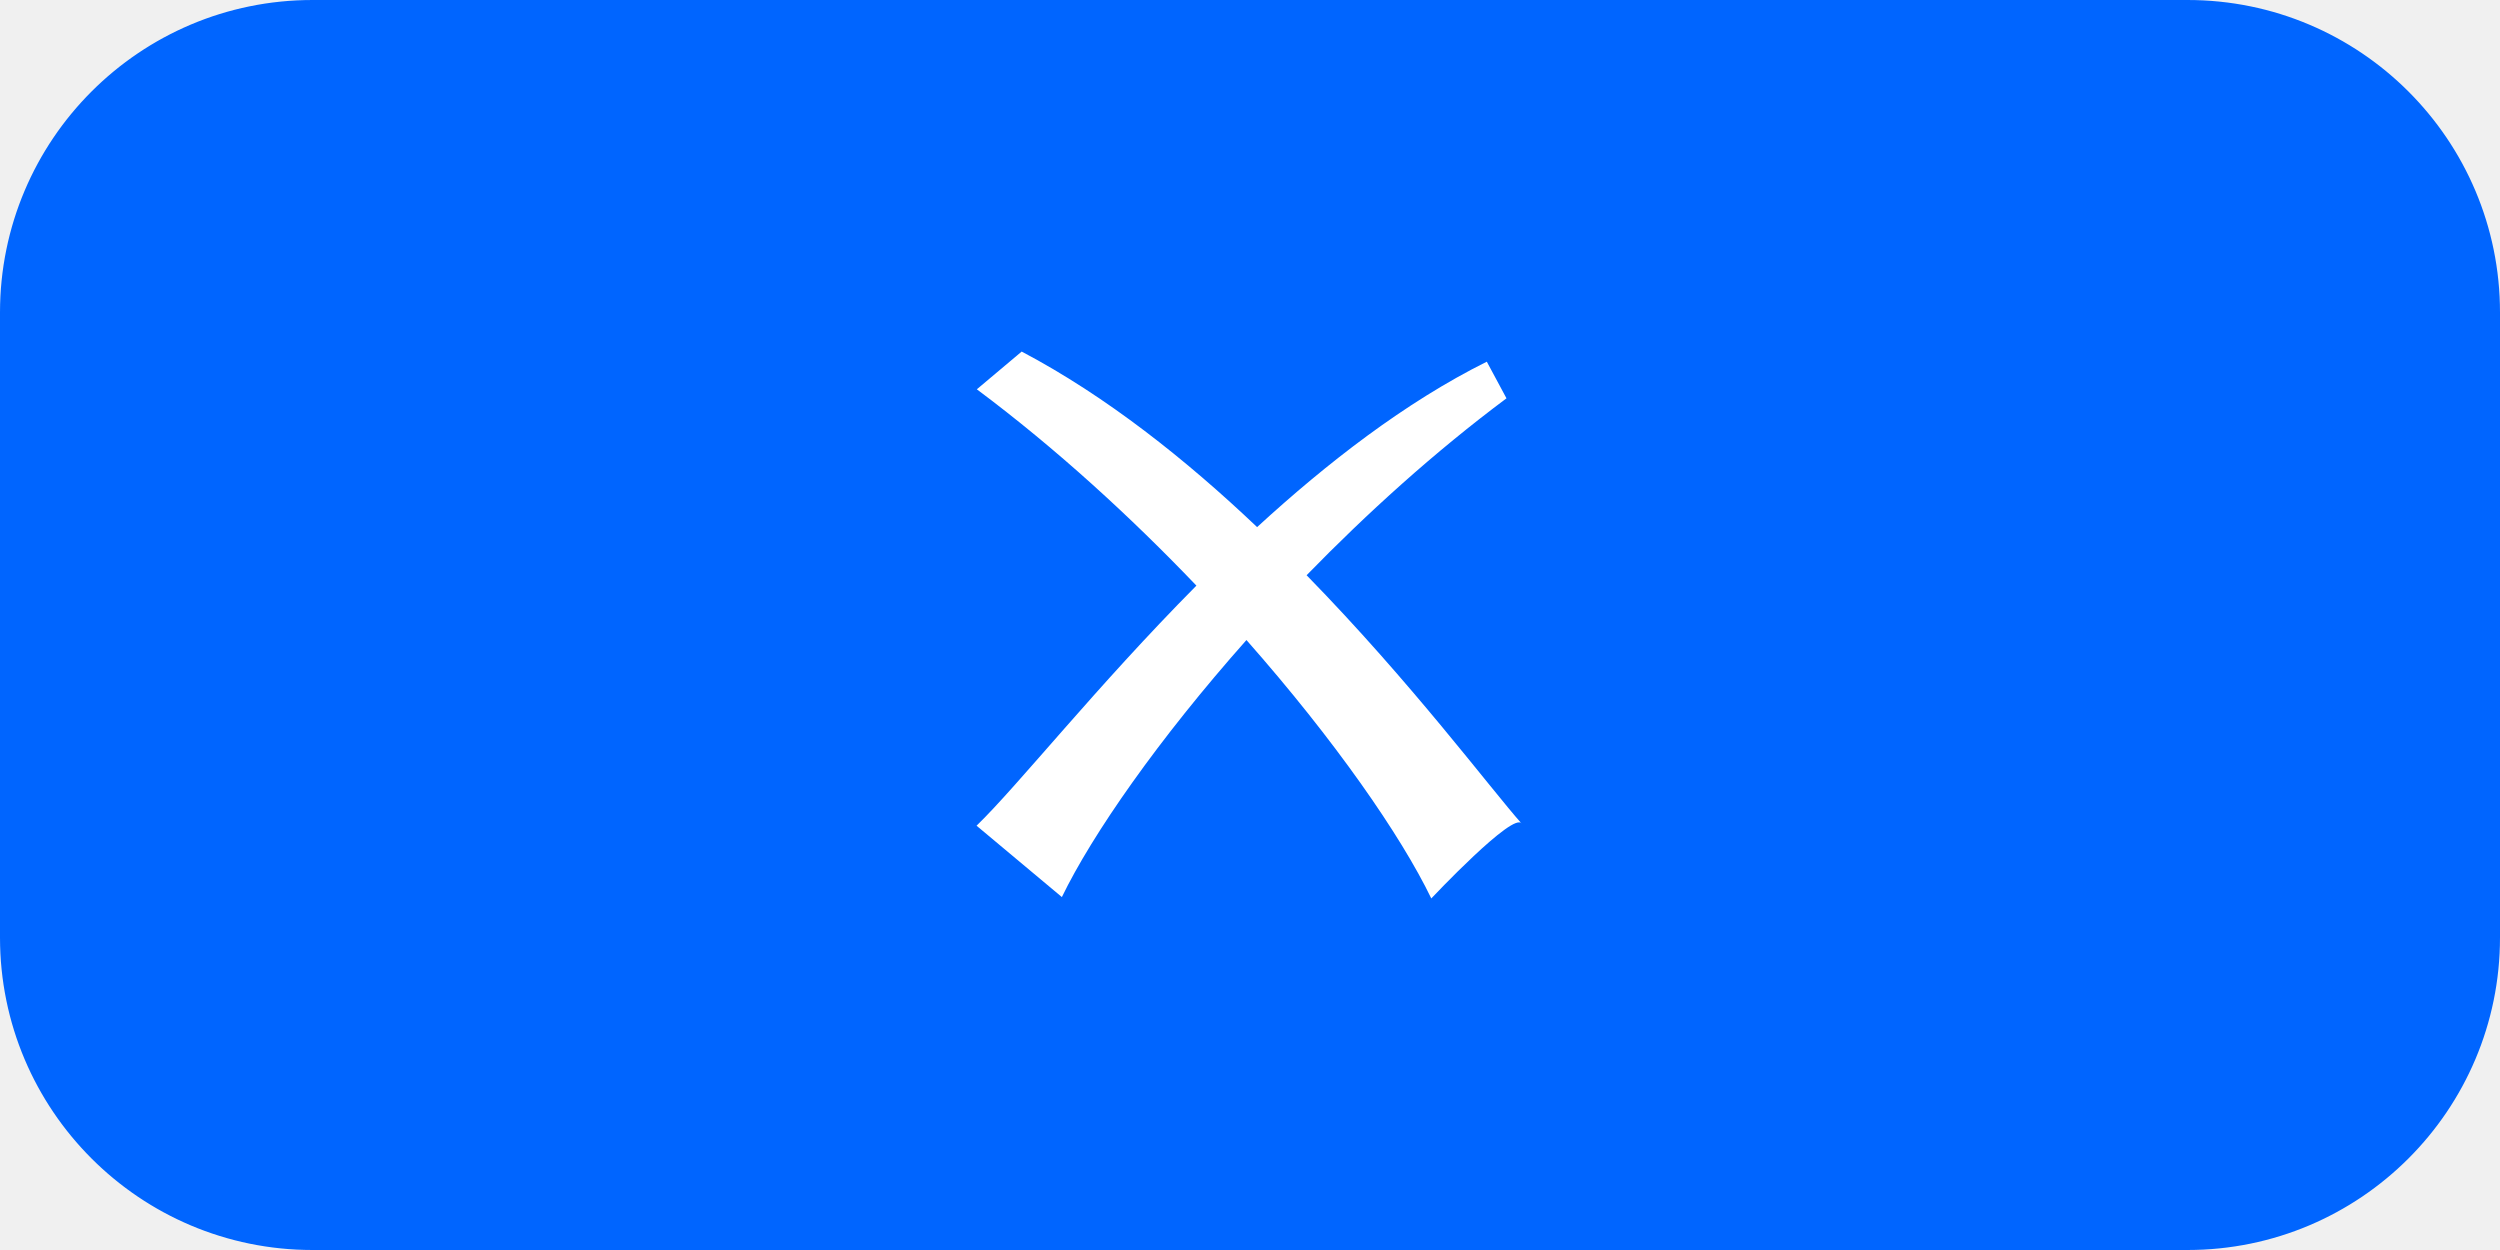
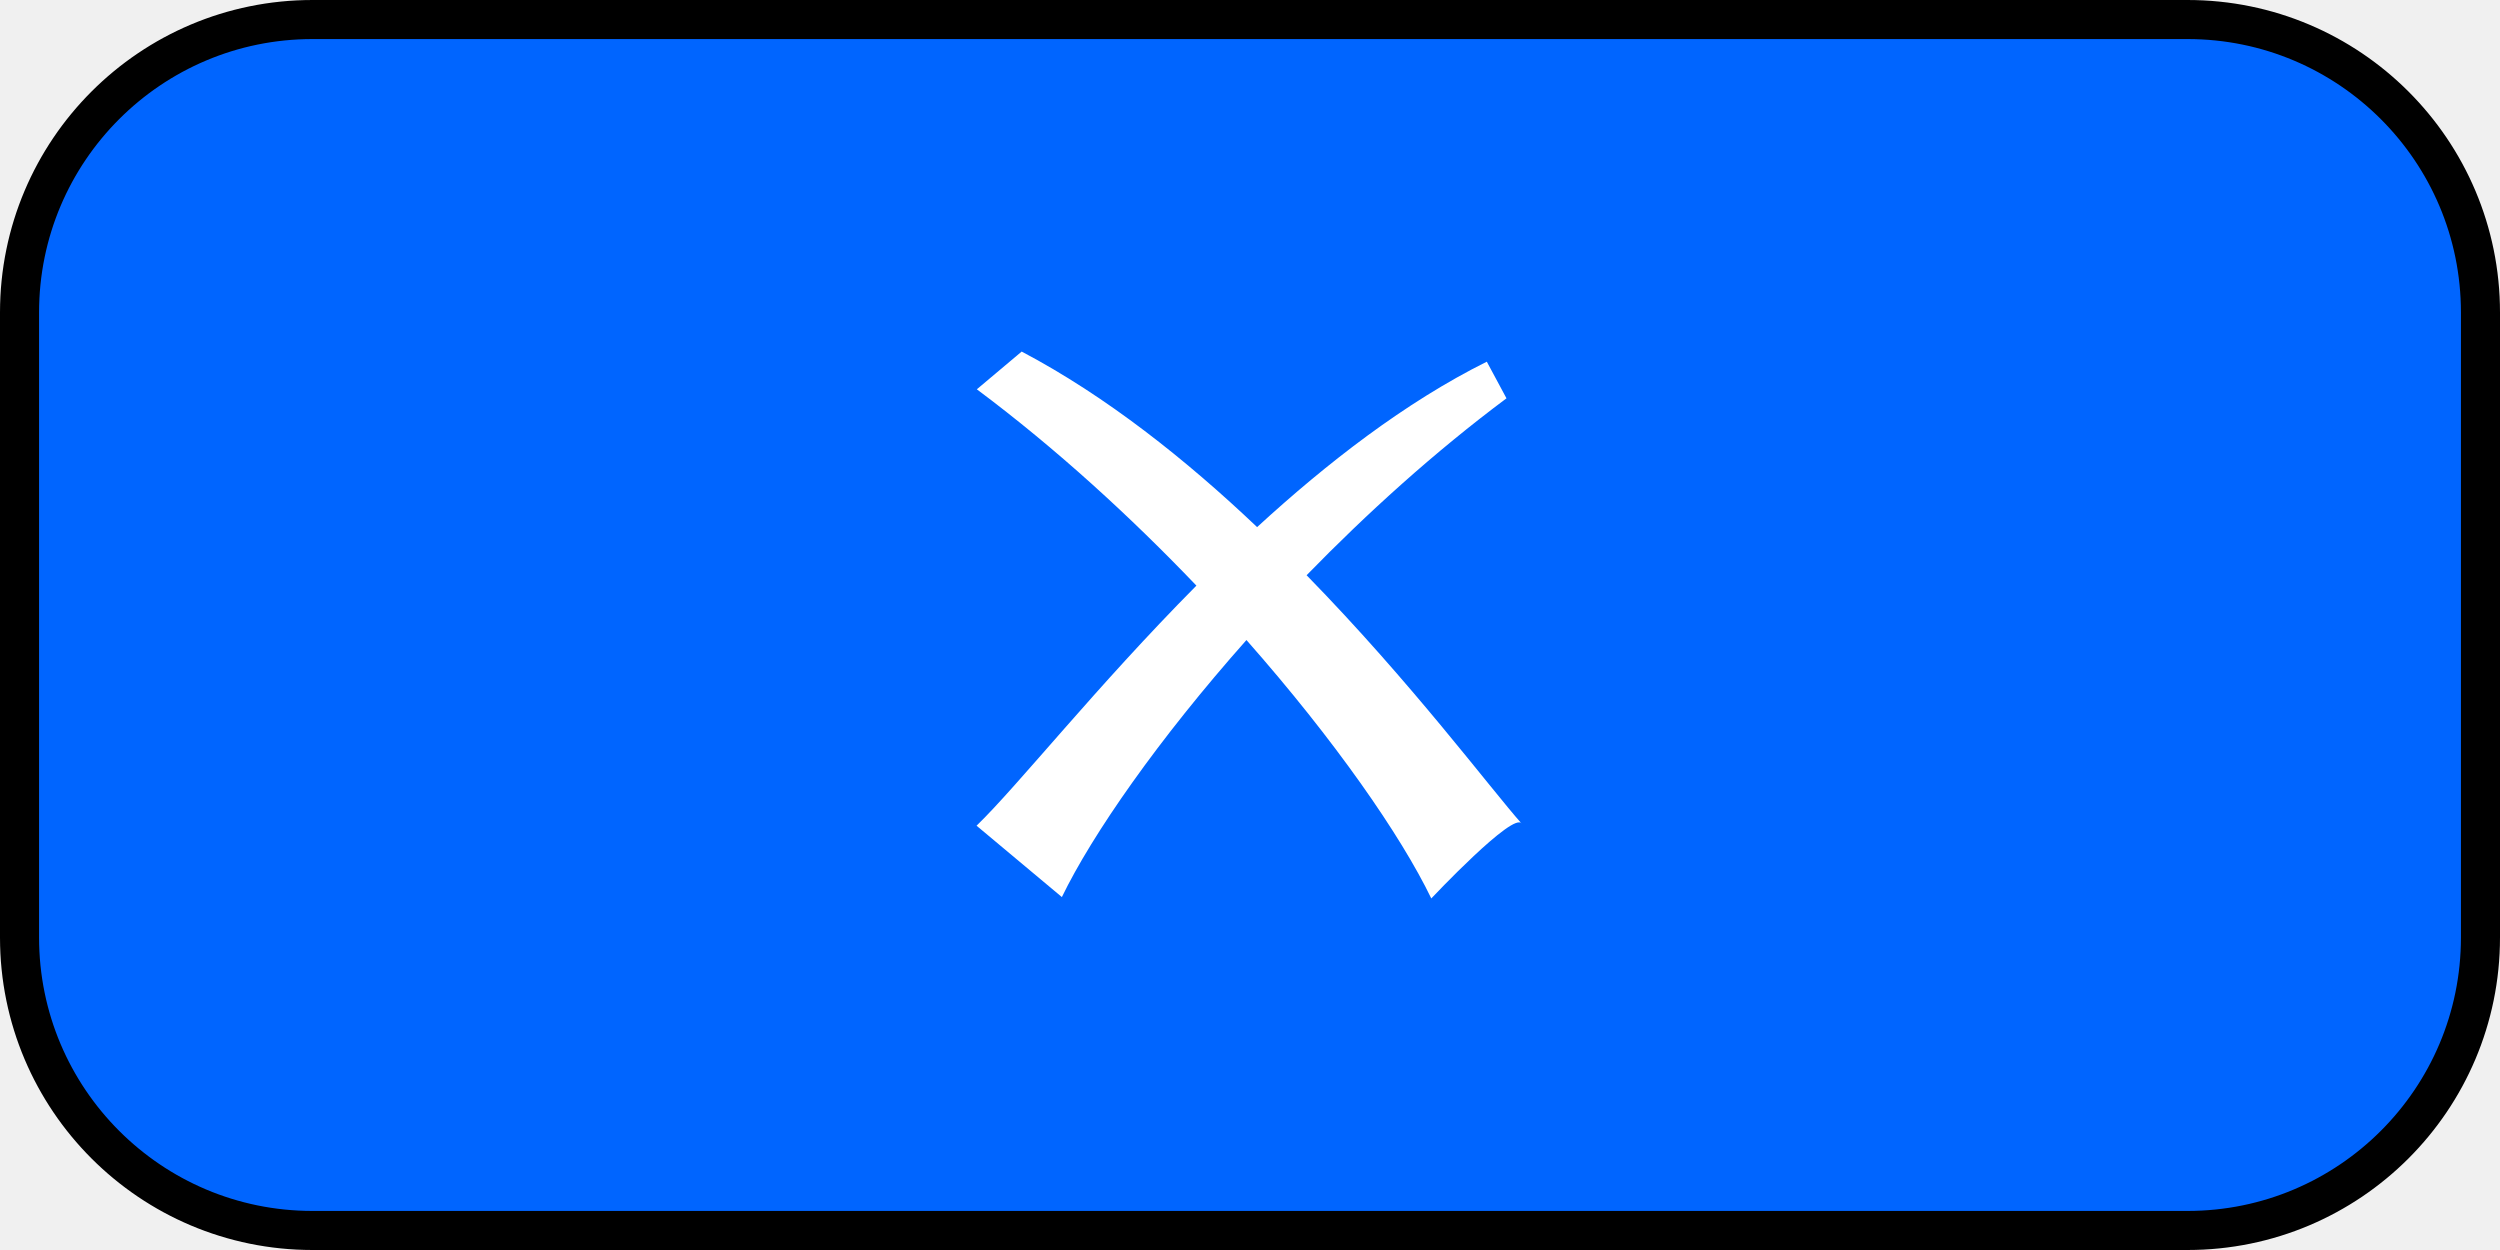
<svg xmlns="http://www.w3.org/2000/svg" width="64" height="32" viewBox="0 0 64 32" fill="none">
  <rect x="0.5" y="0.5" width="63" height="31" rx="7.5" fill="#0065FF" />
-   <rect x="0.5" y="0.5" width="63" height="31" rx="7.5" stroke="#0065FF" />
+   <rect x="0.5" y="0.5" width="63" height="31" rx="7.5" stroke="currentColor" />
  <path d="M26.155 9L25.007 9.966C27.051 11.492 28.955 13.242 30.628 14.992C28.066 17.575 26.057 20.116 25 21.138L27.184 22.965C27.961 21.362 29.648 18.933 31.909 16.385C34.17 18.947 35.864 21.39 36.641 23C36.641 23 38.769 20.739 38.958 21.089C38.139 20.165 36.137 17.477 33.449 14.726C34.989 13.144 36.718 11.576 38.566 10.197L38.062 9.259C35.969 10.302 33.974 11.849 32.182 13.494C30.376 11.779 28.332 10.148 26.155 9Z" fill="white" />
</svg>
